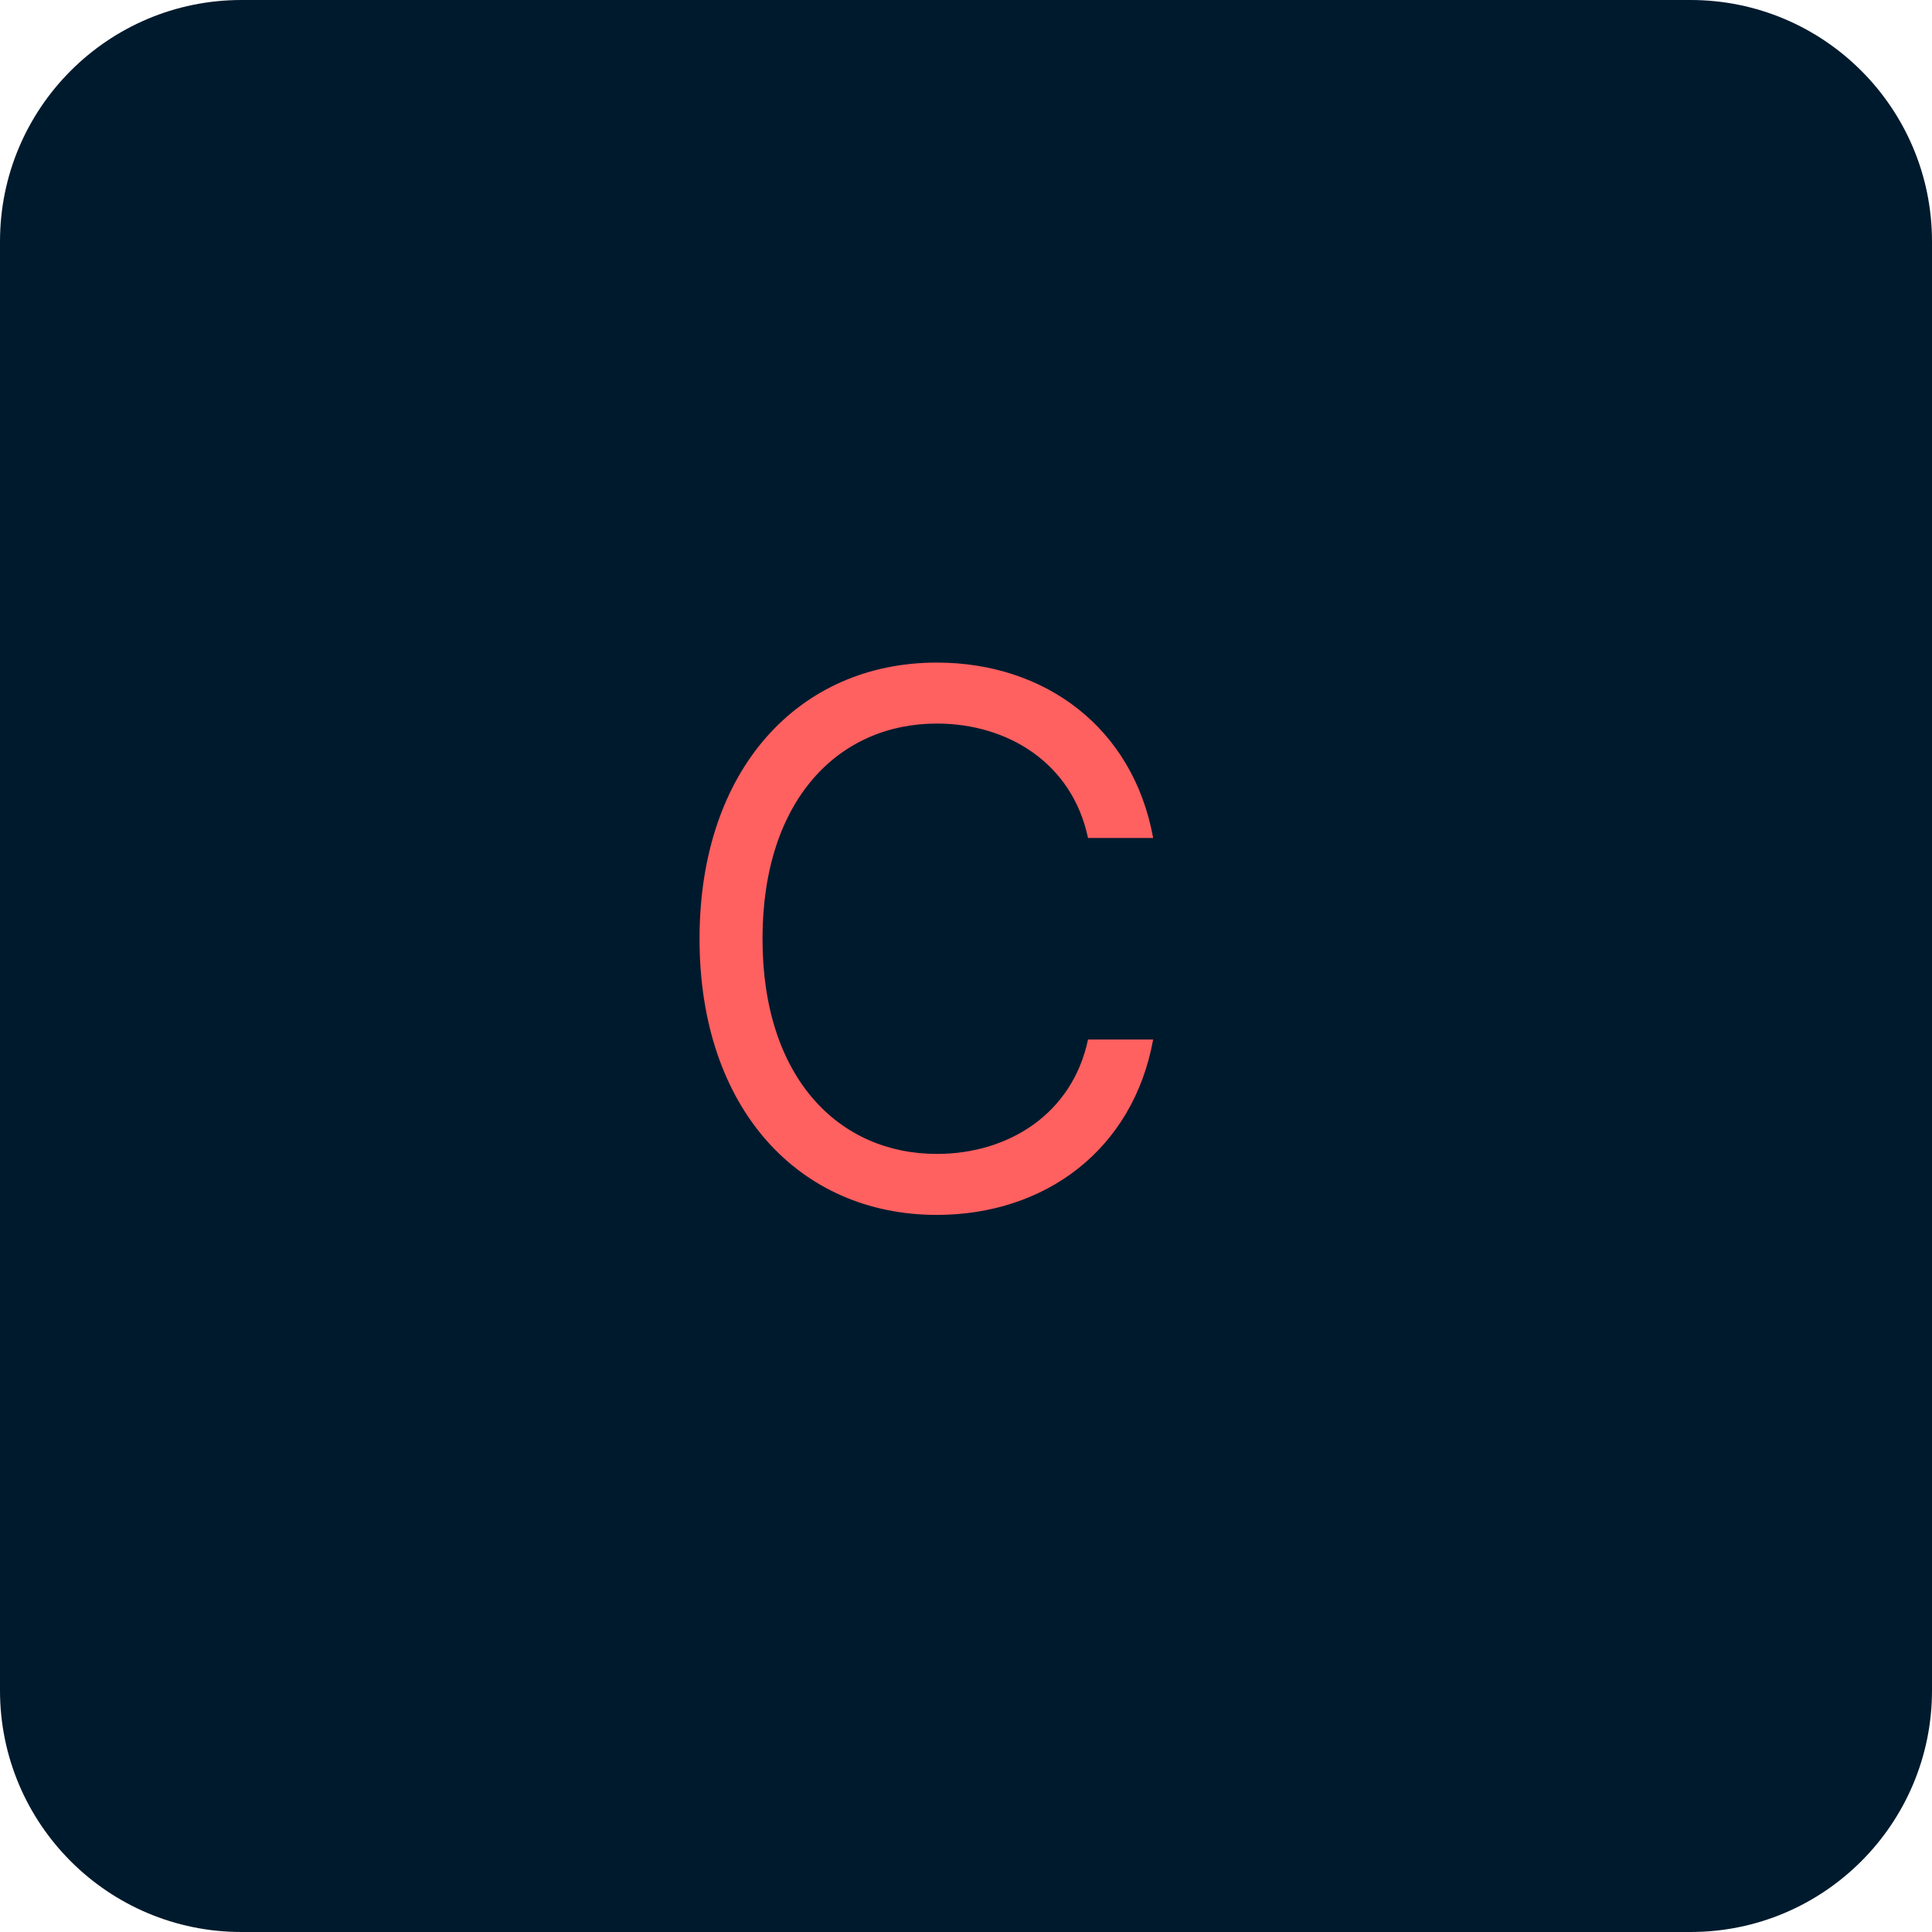
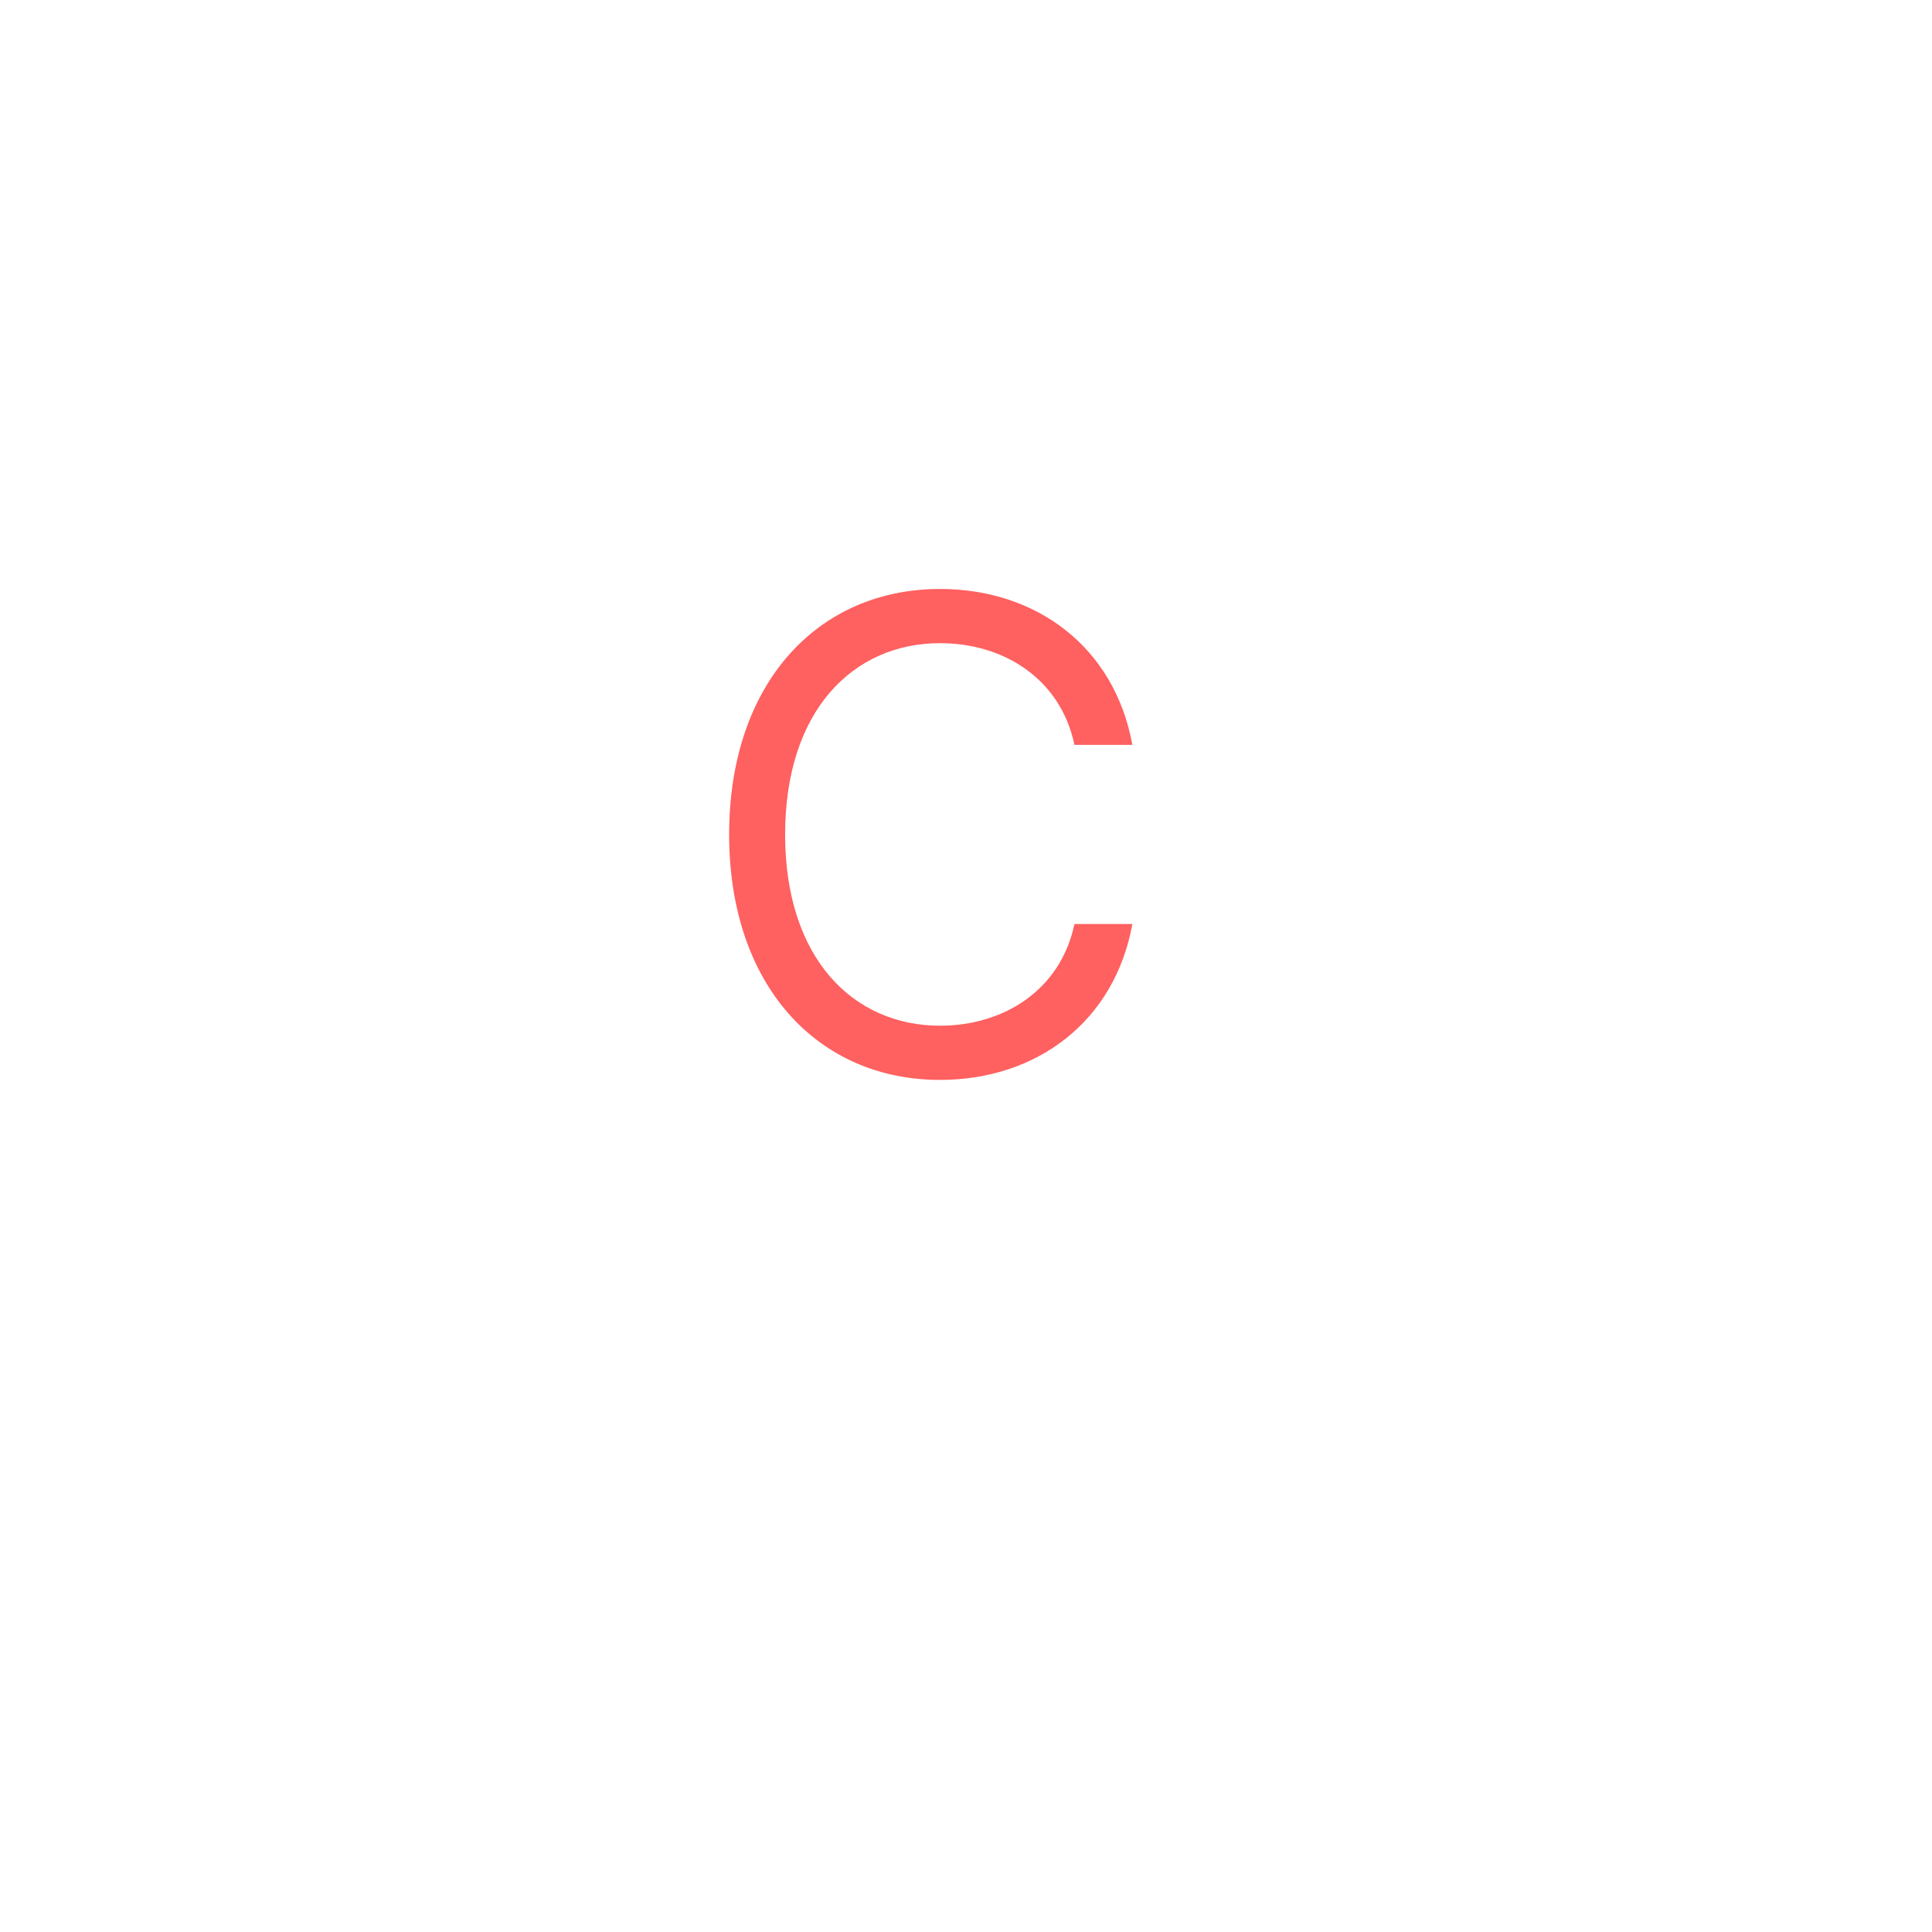
- <svg xmlns="http://www.w3.org/2000/svg" width="64" height="64" viewBox="0 0 64 64" fill="none">
-   <defs />
-   <rect id="C" rx="8" width="64" height="64" fill="#001A2D" fill-opacity="1" />
-   <path id="C" d="M38.2 27.759C37.536 24.107 34.619 21.949 31.033 21.949C26.478 21.949 23.173 25.463 23.173 31.1C23.173 36.73 26.478 40.245 31.033 40.245C34.619 40.245 37.536 38.087 38.2 34.435L36.042 34.435C35.522 36.904 33.4 38.225 31.033 38.225C27.799 38.225 25.259 35.72 25.259 31.1C25.259 26.474 27.799 23.969 31.033 23.969C33.4 23.969 35.522 25.29 36.042 27.759L38.2 27.759Z" fill="#FF6060" fill-opacity="1" fill-rule="evenodd" />
+ <svg xmlns="http://www.w3.org/2000/svg" width="72" height="72" viewBox="0 0 72 72" fill="none">
+   <defs>
+     <filter id="filter_0_20_dd" x="0" y="0" width="72" height="72" filterUnits="userSpaceOnUse" color-interpolation-filters="sRGB">
+       <feFlood flood-opacity="0" result="BackgroundImageFix" />
+       <feColorMatrix in="SourceAlpha" type="matrix" values="0 0 0 0 0 0 0 0 0 0 0 0 0 0 0 0 0 0 127 0" result="hardAlpha" />
+       <feOffset dx="0" dy="4" />
+       <feGaussianBlur stdDeviation="1.333" />
+       <feComposite in2="hardAlpha" operator="out" k2="-1" k3="1" />
+       <feColorMatrix type="matrix" values="0 0 0 0 0 0 0 0 0 0 0 0 0 0 0 0 0 0 0.25 0" />
+       <feBlend mode="normal" in2="BackgroundImageFix" result="effect_dropShadow_1" />
+       <feBlend mode="normal" in="SourceGraphic" in2="effect_dropShadow_1" result="shape" />
+     </filter>
+   </defs>
+   <g filter="url(#filter_0_20_dd)">
+     <rect id="C" x="4" width="64" height="64" fill="#C4C4C4" fill-opacity="0" />
+   </g>
+   <path id="C" d="M42.2 27.759C41.536 24.107 38.619 21.949 35.033 21.949C30.478 21.949 27.173 25.463 27.173 31.1C27.173 36.73 30.478 40.245 35.033 40.245C38.619 40.245 41.536 38.087 42.2 34.435L40.042 34.435C39.522 36.904 37.4 38.225 35.033 38.225C31.799 38.225 29.259 35.72 29.259 31.1C29.259 26.474 31.799 23.969 35.033 23.969C37.4 23.969 39.522 25.29 40.042 27.759L42.2 27.759Z" fill="#FF6060" fill-opacity="1" fill-rule="evenodd" />
</svg>
